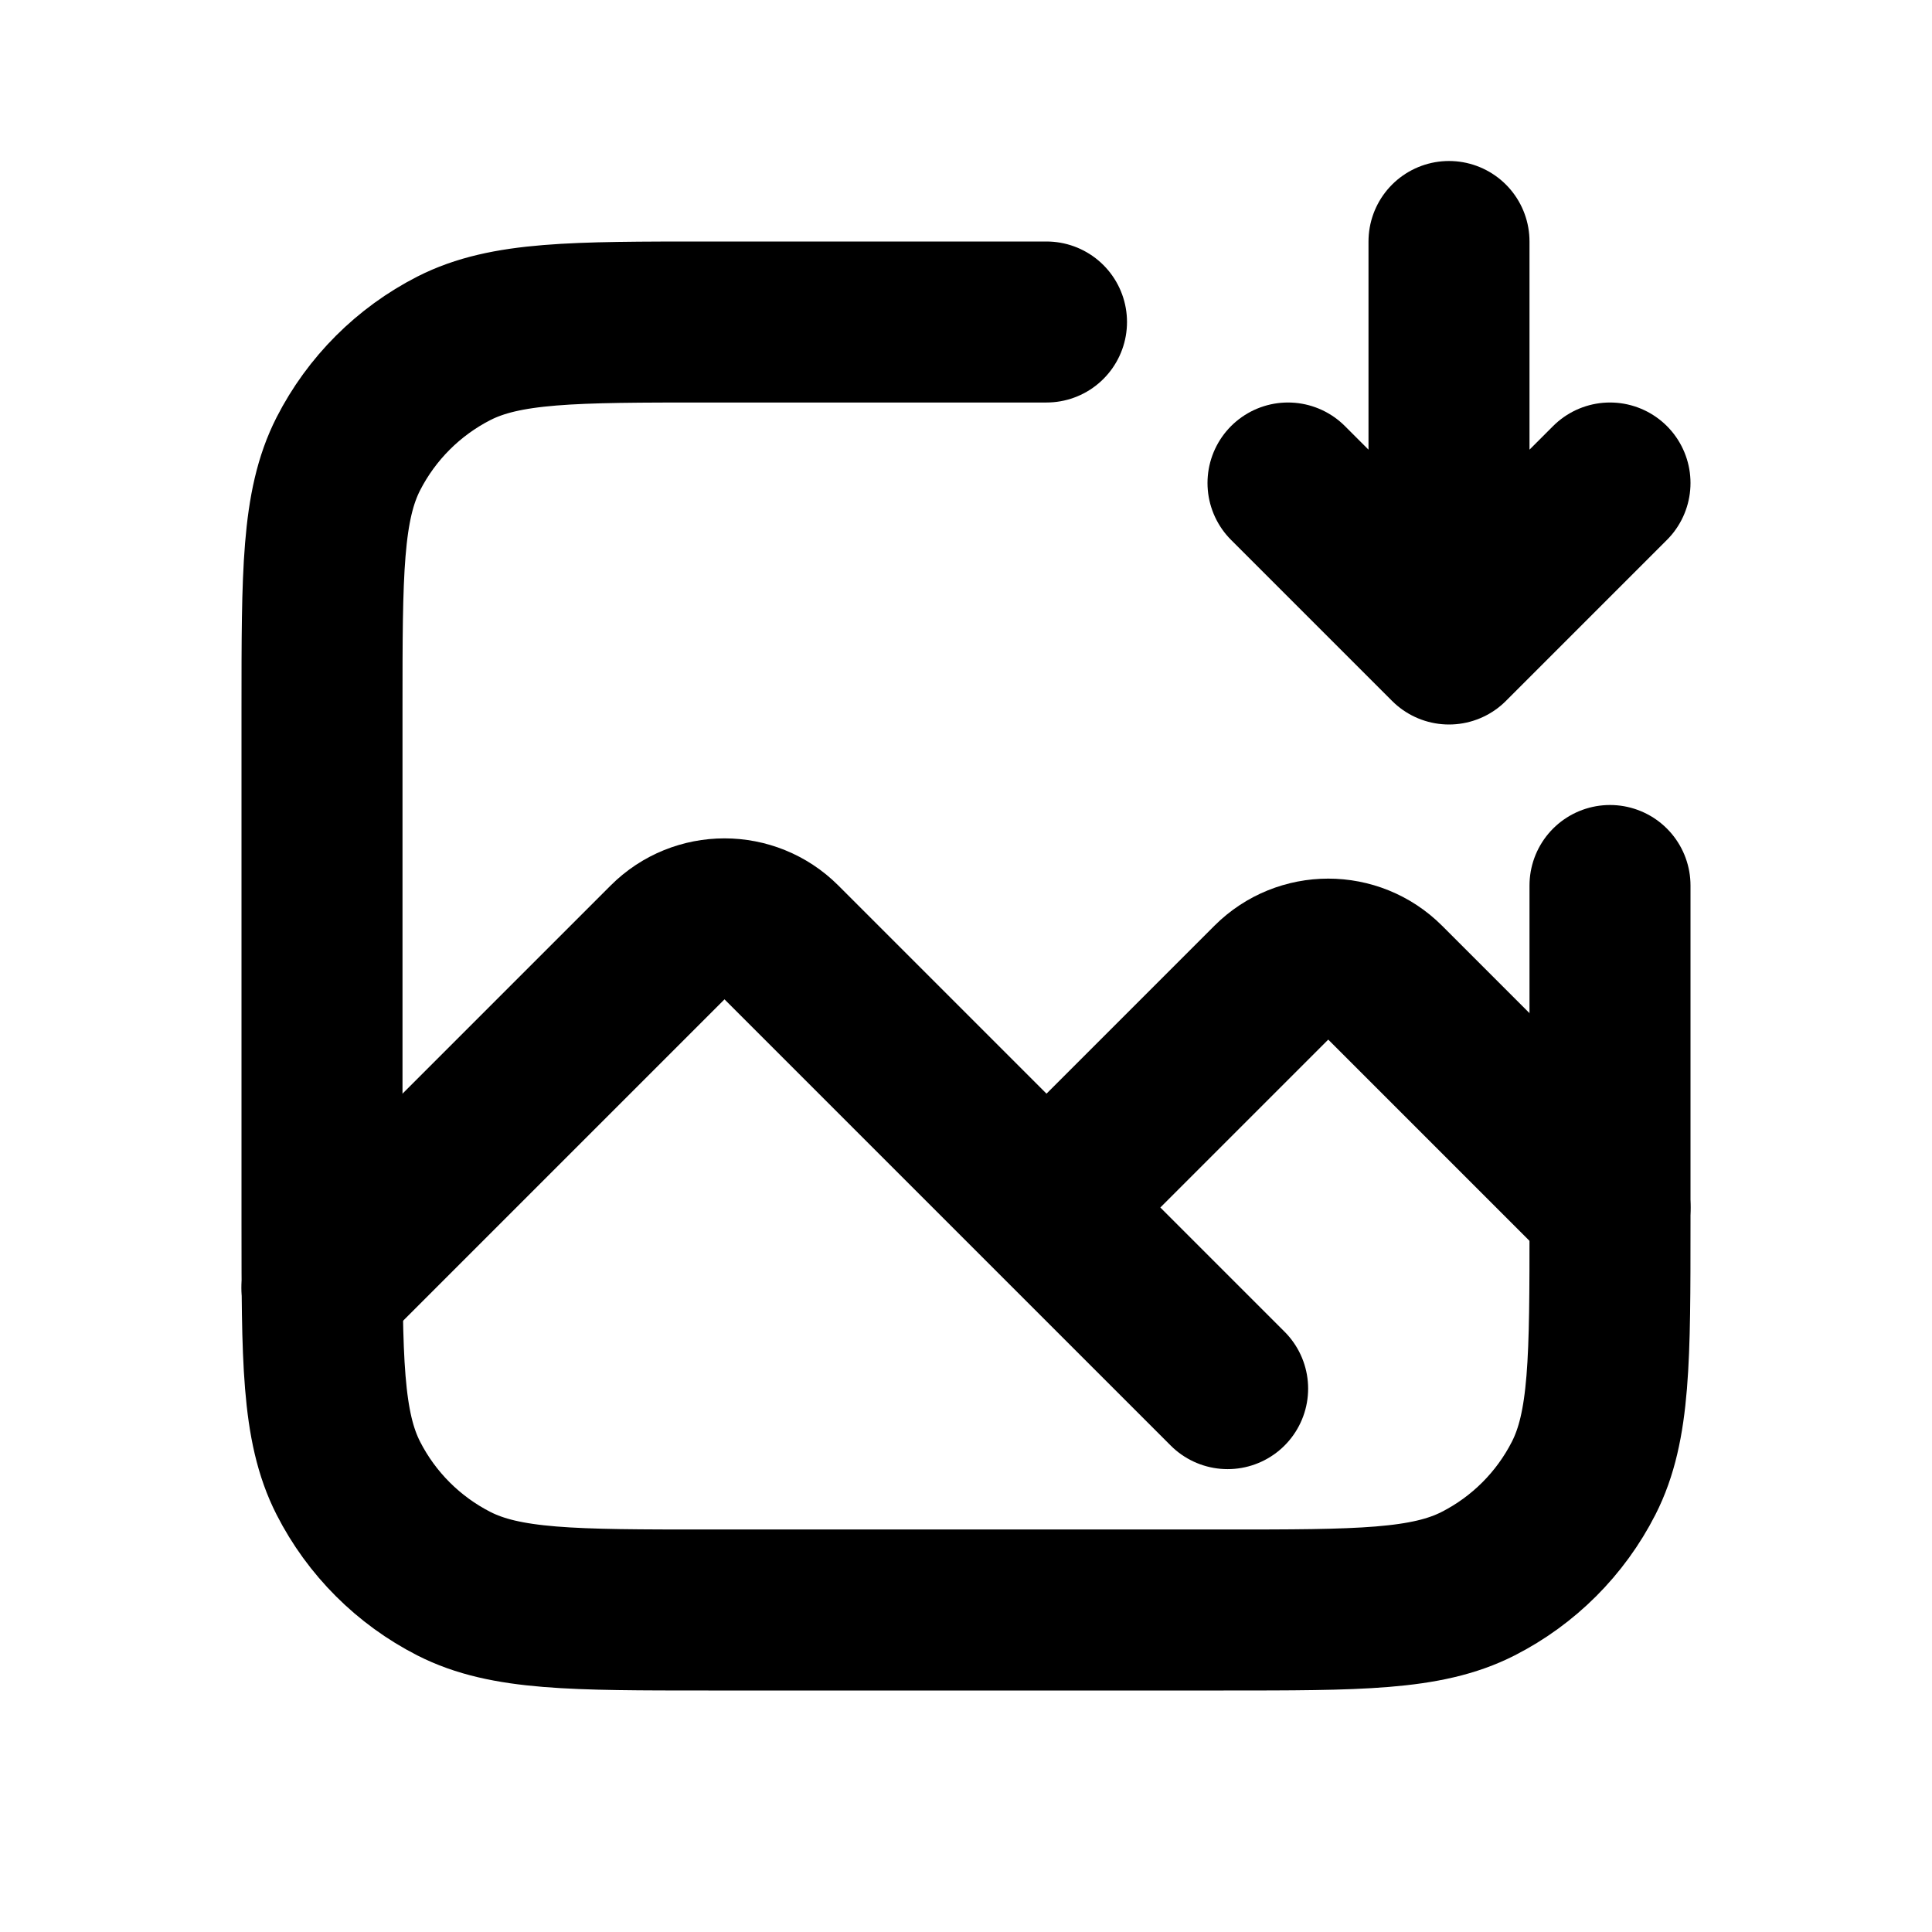
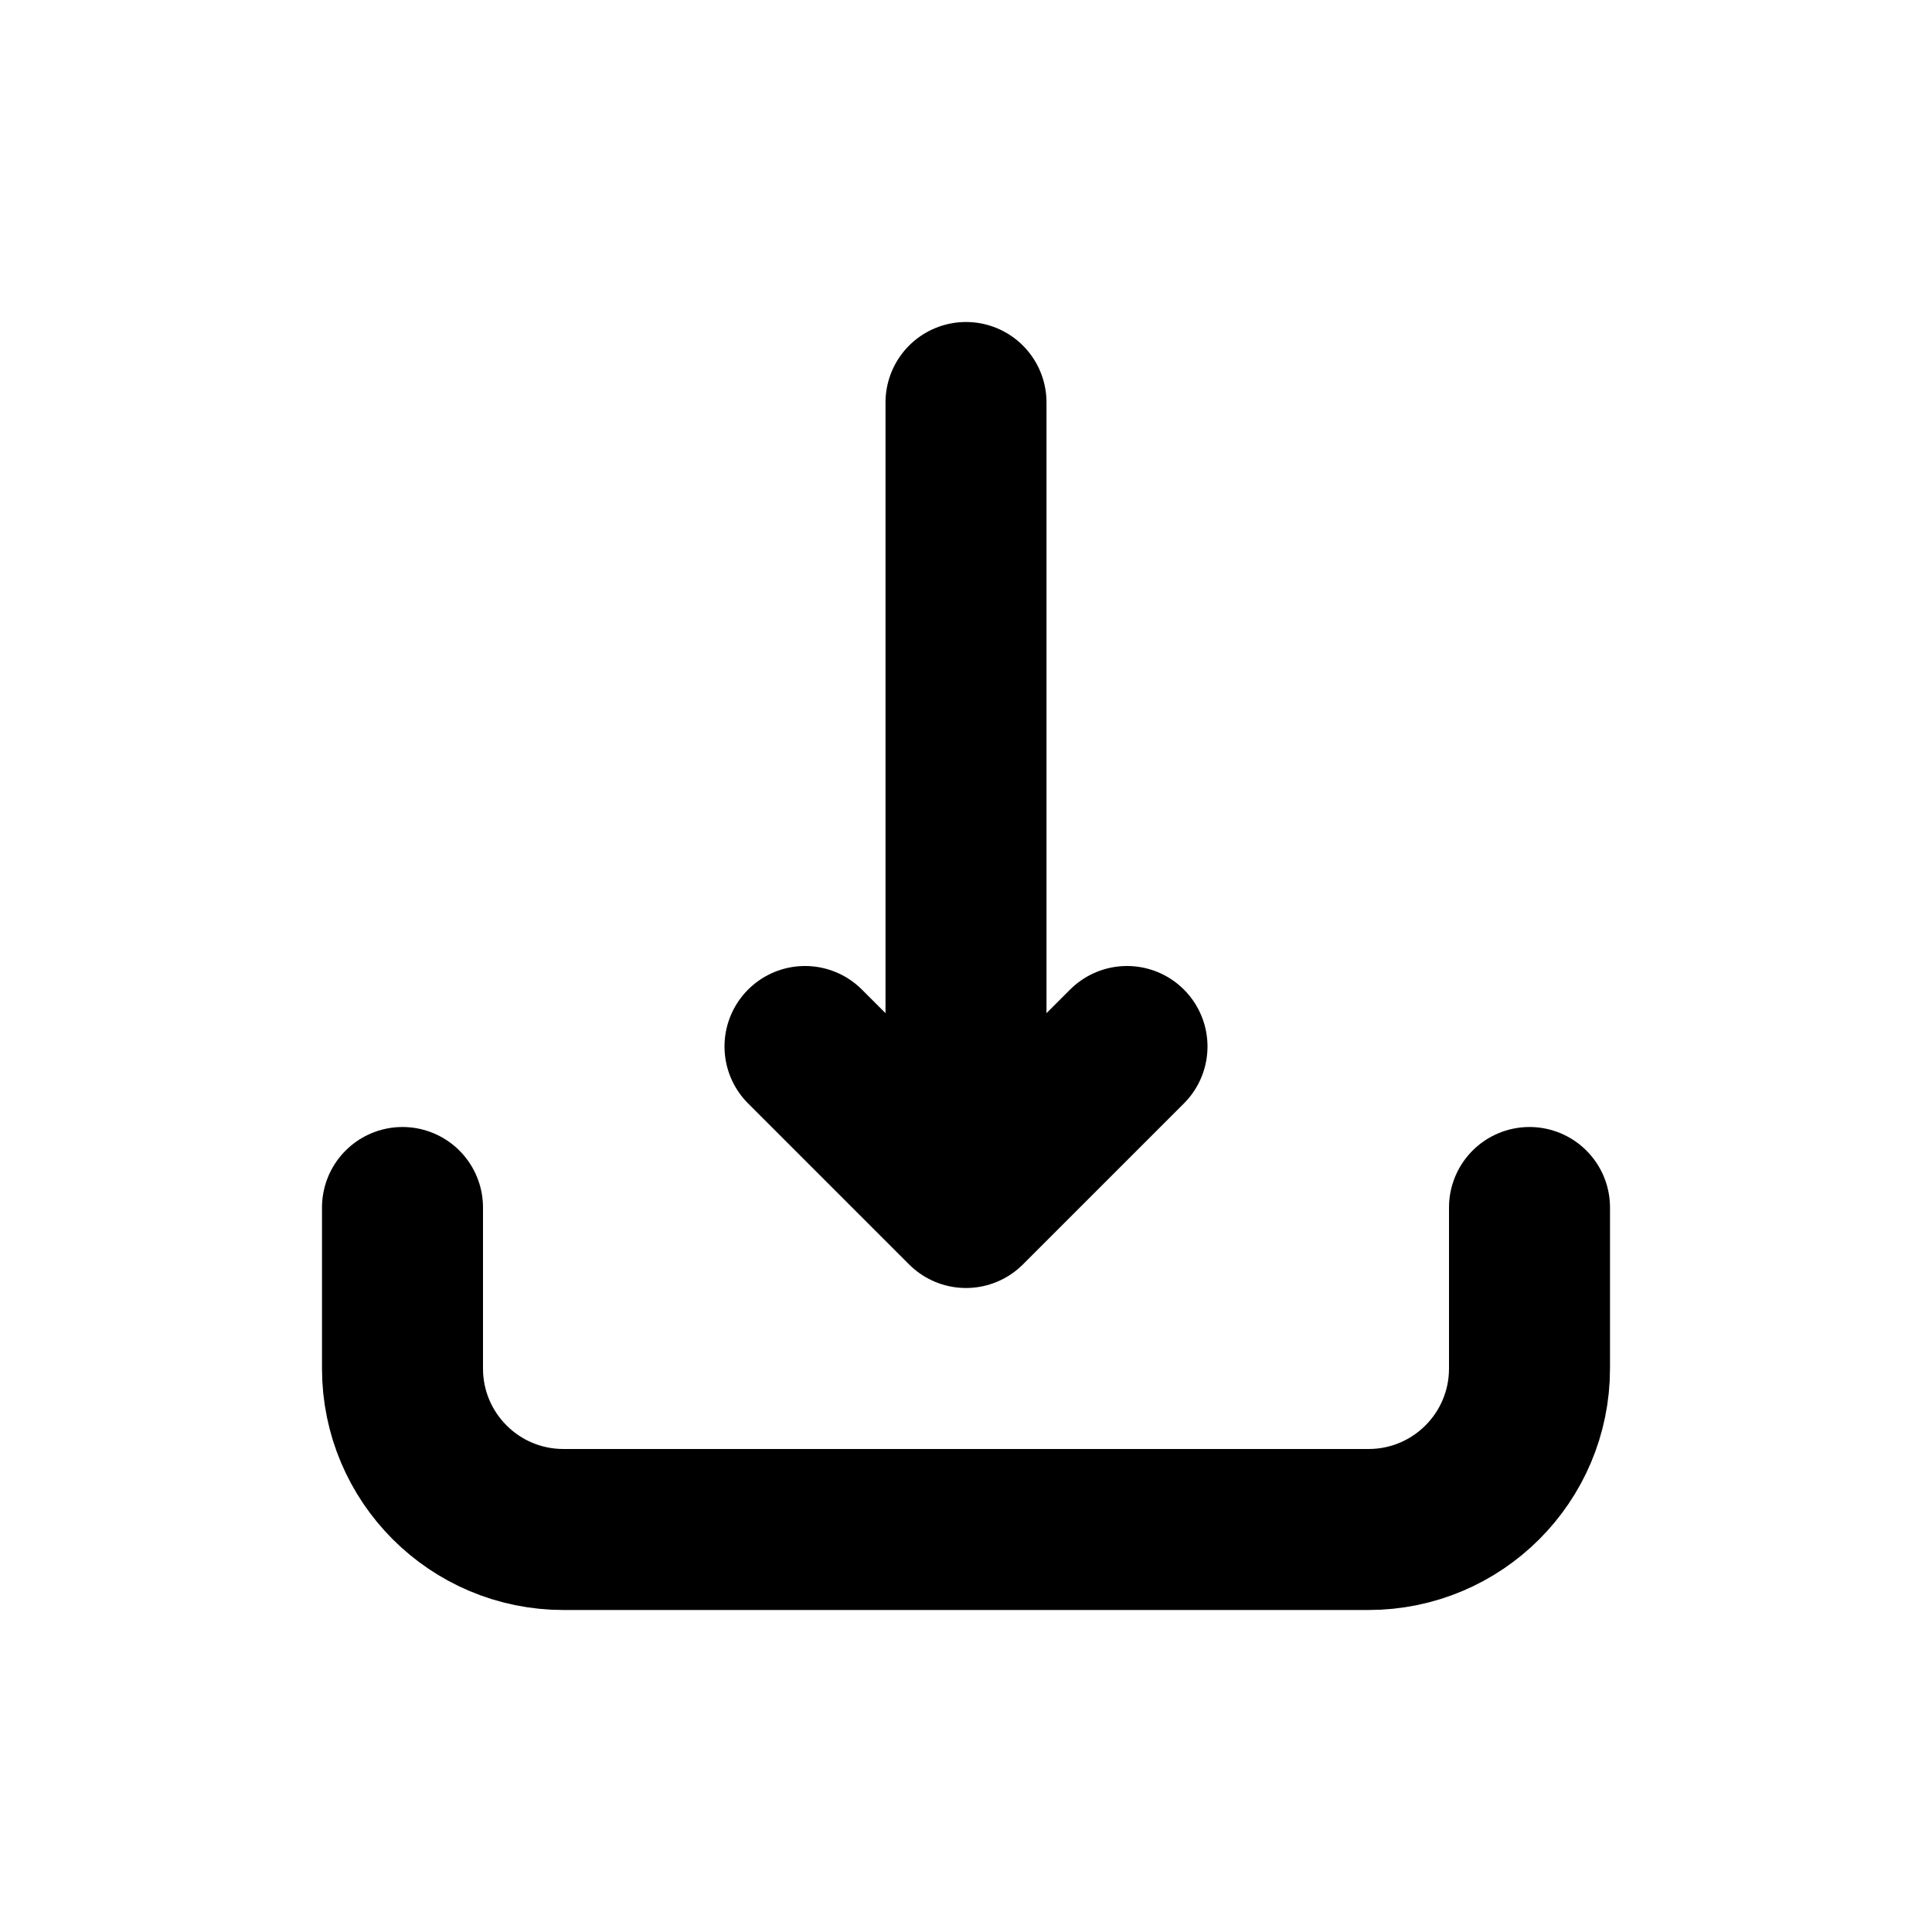
<svg xmlns="http://www.w3.org/2000/svg" width="800px" height="800px" viewBox="0 0 24 24" fill="none">
-   <path d="M13 4H8.8C7.12 4 6.28 4 5.638 4.327C5.074 4.615 4.615 5.074 4.327 5.638C4 6.28 4 7.12 4 8.8V15.2C4 16.88 4 17.72 4.327 18.362C4.615 18.927 5.074 19.385 5.638 19.673C6.28 20 7.12 20 8.8 20H15.2C16.88 20 17.72 20 18.362 19.673C18.927 19.385 19.385 18.927 19.673 18.362C20 17.72 20 16.88 20 15.2V11" stroke="#000000" stroke-width="2" stroke-linecap="round" stroke-linejoin="round" />
-   <path d="M4 16L8.293 11.707C8.683 11.317 9.317 11.317 9.707 11.707L13 15M13 15L15.793 12.207C16.183 11.817 16.817 11.817 17.207 12.207L20 15M13 15L15.25 17.25" stroke="#000000" stroke-width="2" stroke-linecap="round" stroke-linejoin="round" />
-   <path d="M18 3V8M18 8L16 6M18 8L20 6" stroke="#000000" stroke-width="2" stroke-linecap="round" stroke-linejoin="round" />
+   <path d="M19 15V17C19 18.105 18.105 19 17 19H7C5.895 19 5 18.105 5 17V15M12 5V15M12 15L10 13M12 15L14 13" stroke="#000000" stroke-width="2" stroke-linecap="round" stroke-linejoin="round" />
</svg>
